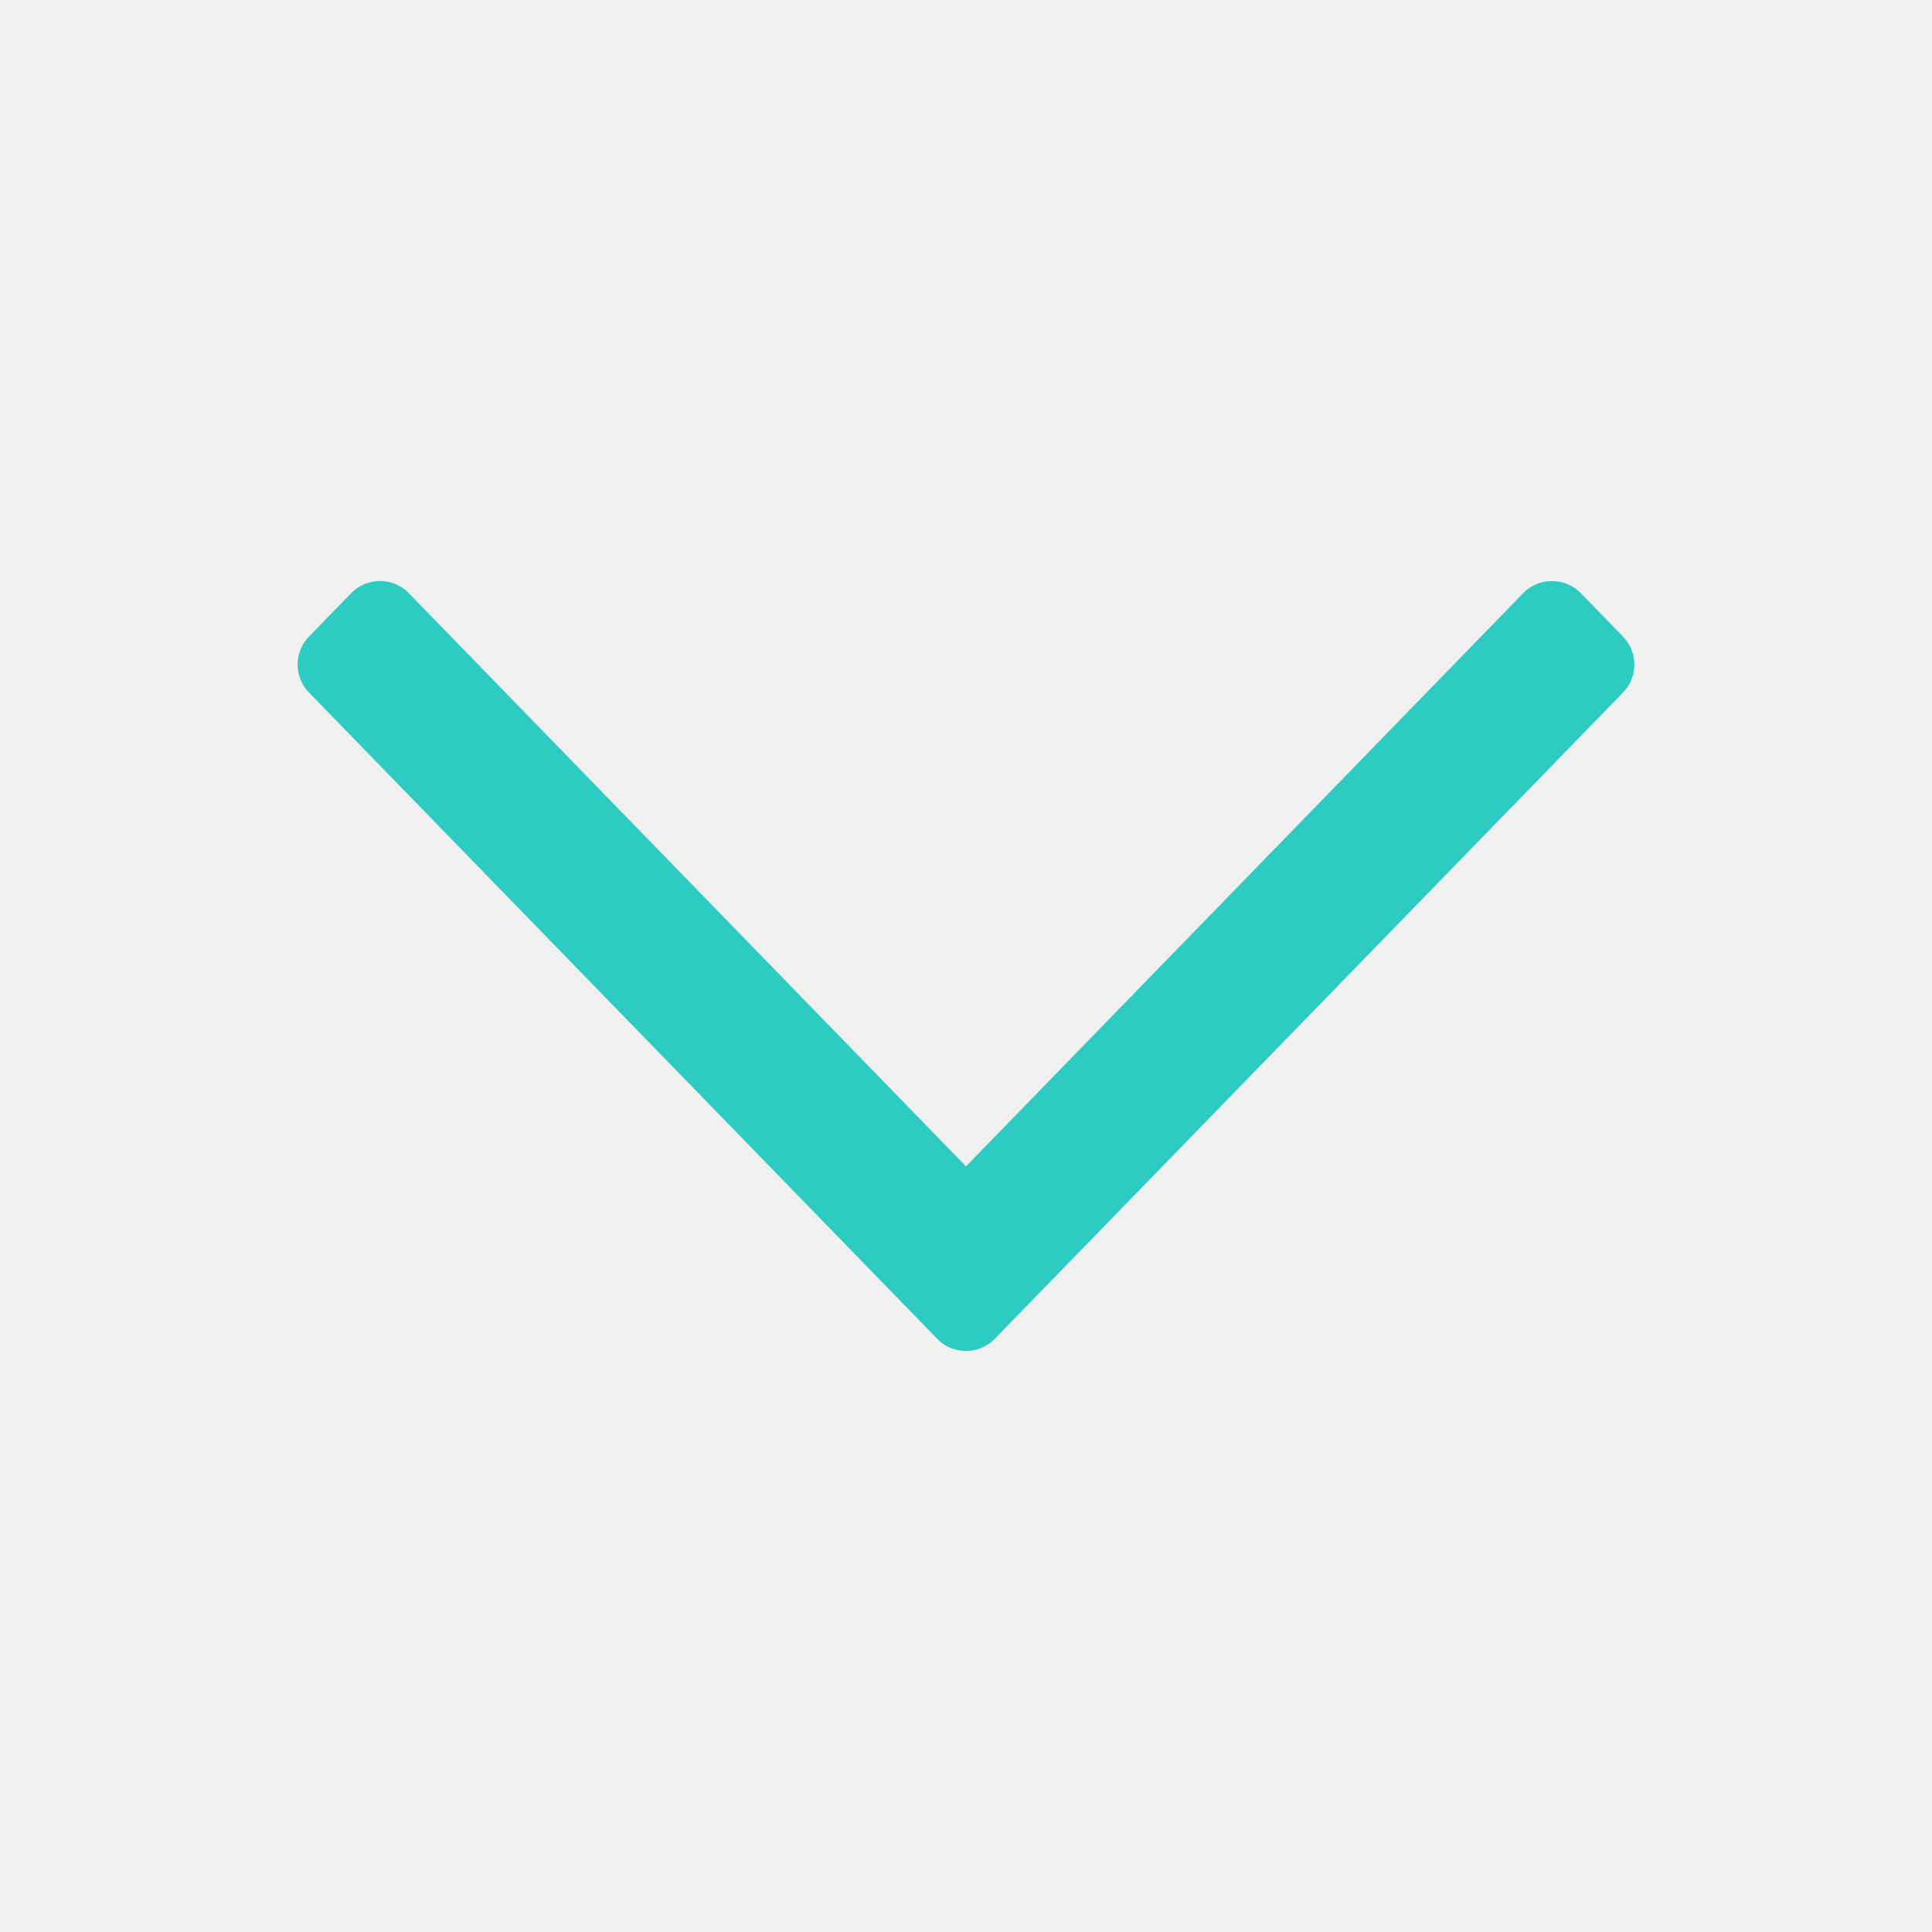
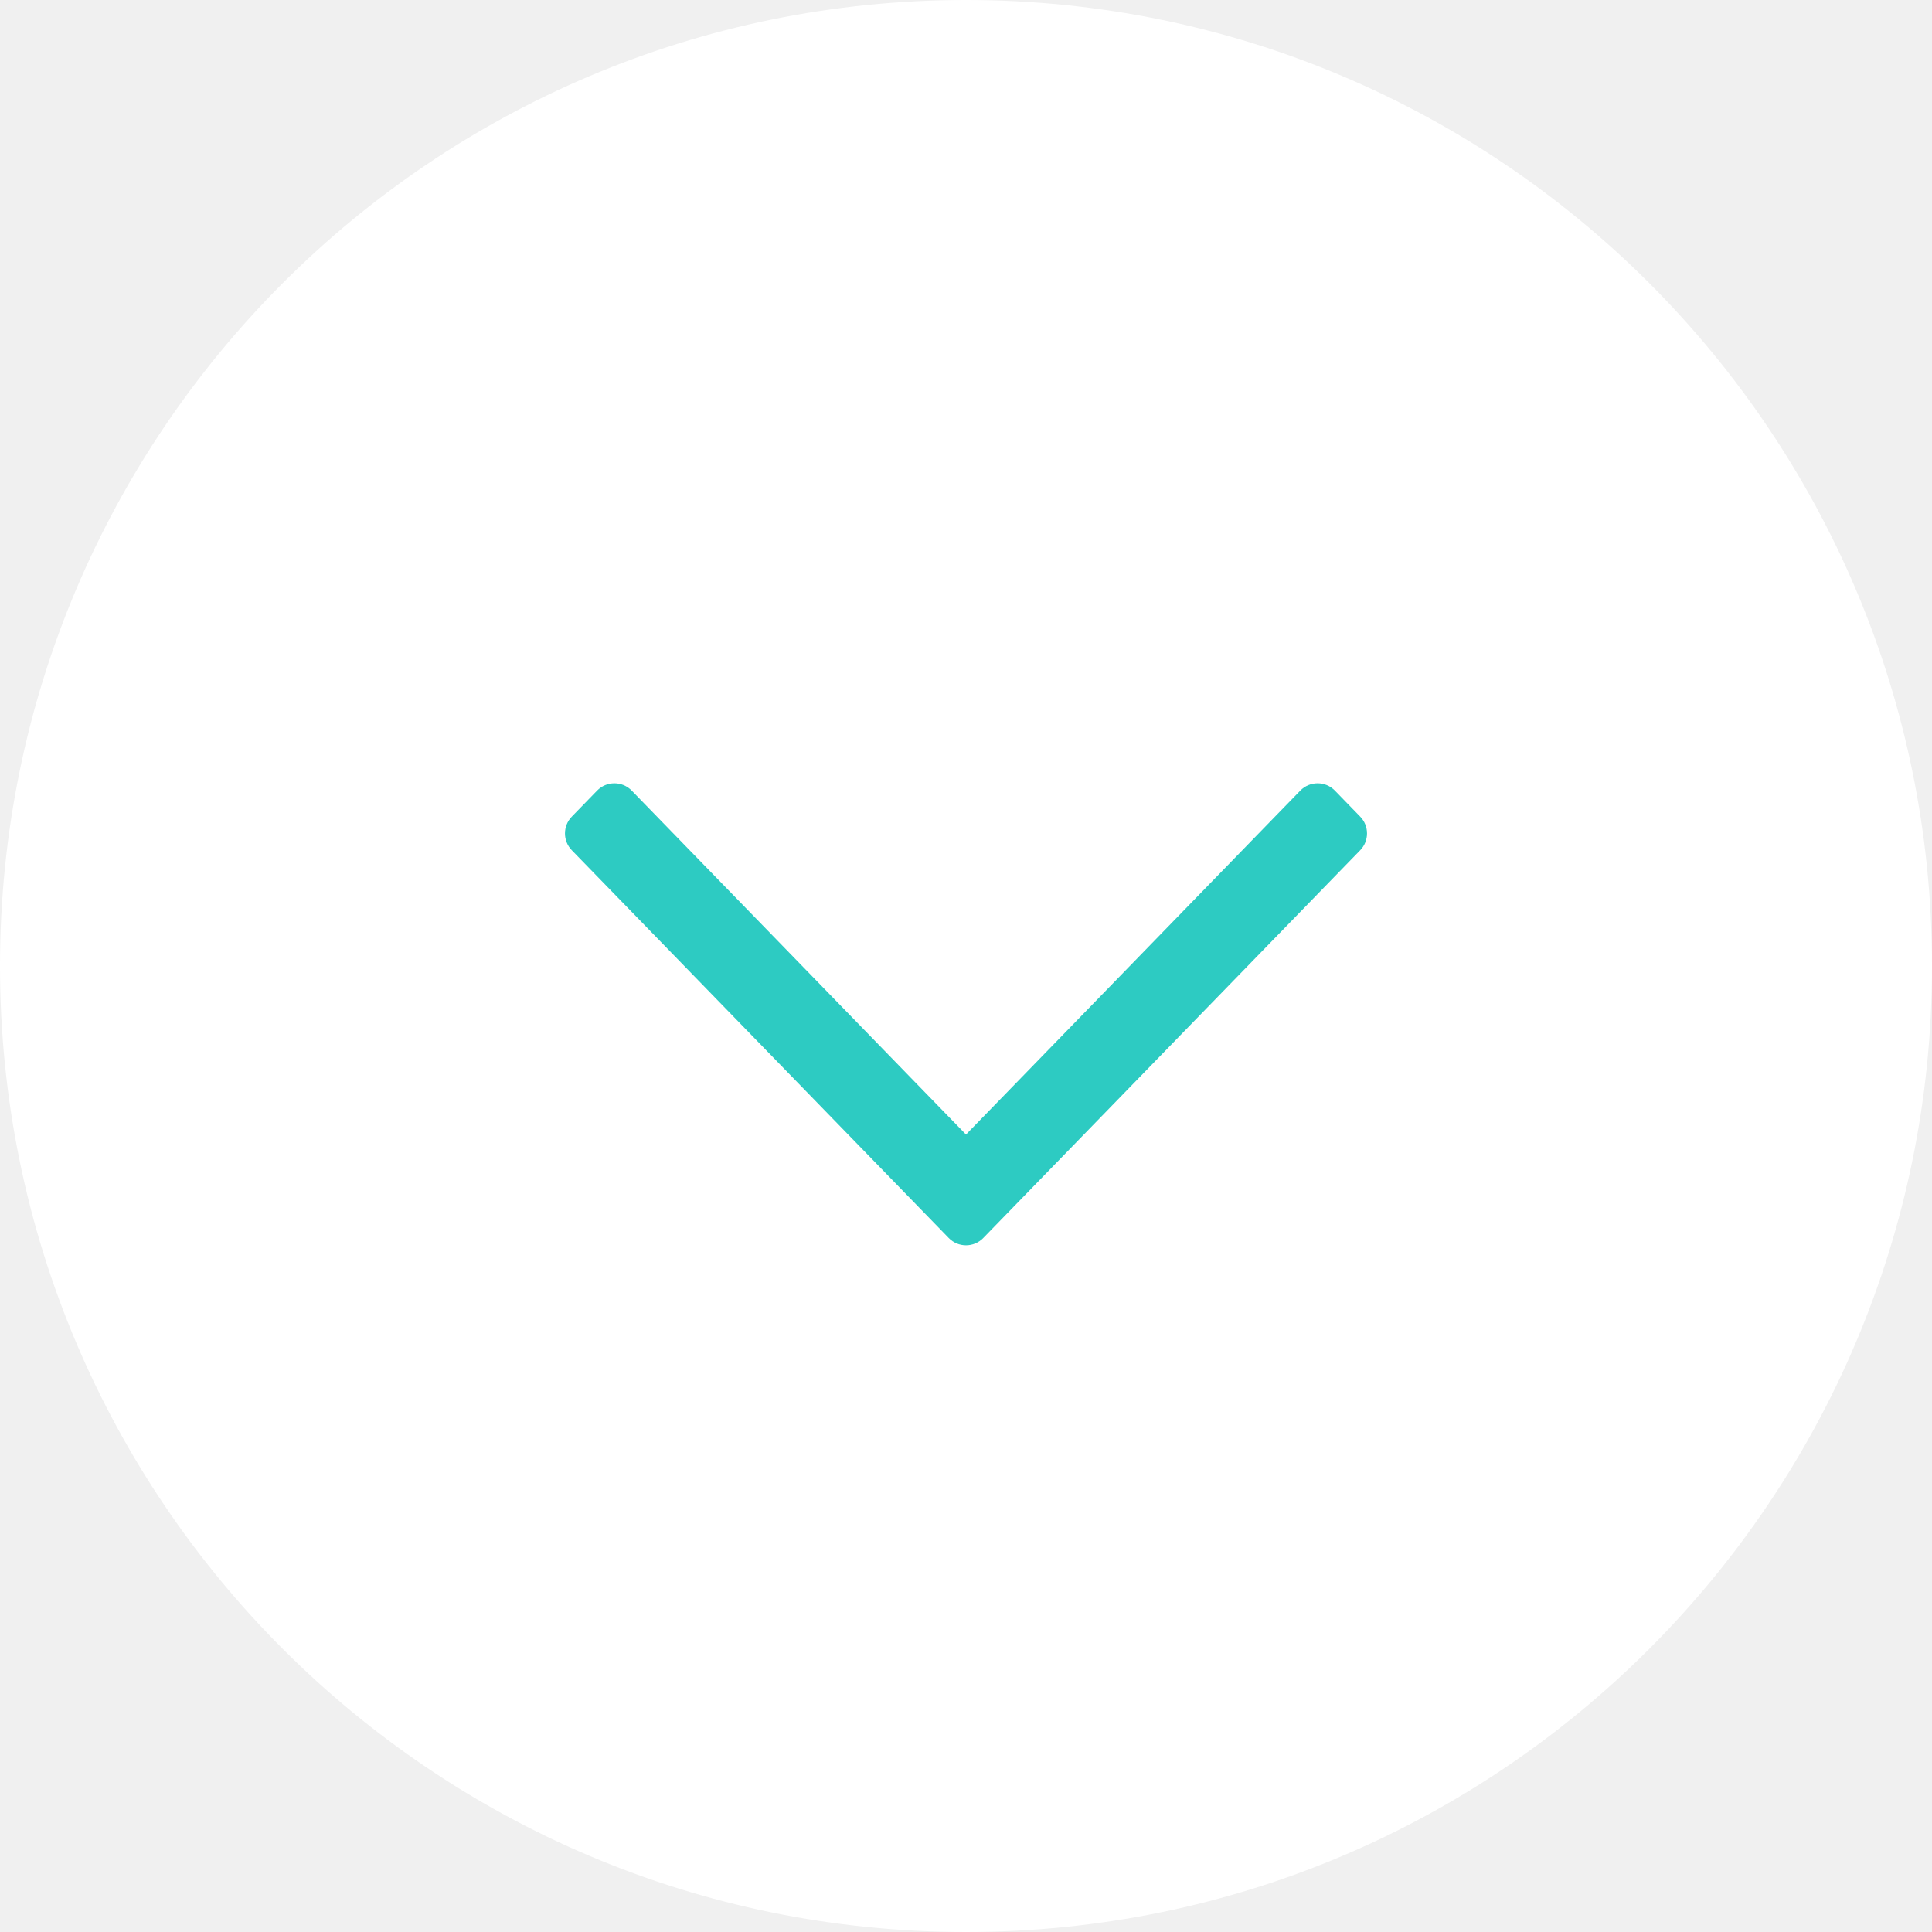
- <svg xmlns="http://www.w3.org/2000/svg" width="24" height="24" viewBox="0 0 24 24" fill="none">
-   <path fill-rule="evenodd" clip-rule="evenodd" d="M3.839 8.604C3.65 8.41 3.65 8.101 3.839 7.907L4.362 7.369C4.558 7.167 4.883 7.167 5.079 7.369L12 14.489L18.921 7.369C19.117 7.167 19.442 7.167 19.638 7.369L20.161 7.907C20.35 8.101 20.35 8.41 20.161 8.604L12.358 16.631C12.162 16.833 11.838 16.833 11.642 16.631L3.839 8.604Z" fill="#2DCBC2" />
+ <svg xmlns="http://www.w3.org/2000/svg" width="40" height="40" viewBox="0 0 40 40" fill="none">
+   <circle cx="20" cy="20" r="20" fill="white" />
+   <path fill-rule="evenodd" clip-rule="evenodd" d="M11.839 17.604C11.65 17.41 11.65 17.101 11.839 16.907L12.362 16.369C12.558 16.167 12.883 16.167 13.079 16.369L20 23.489L26.921 16.369C27.117 16.167 27.442 16.167 27.638 16.369L28.161 16.907C28.35 17.101 28.35 17.41 28.161 17.604L20.358 25.631C20.162 25.833 19.838 25.833 19.642 25.631L11.839 17.604Z" fill="#2DCBC2" />
</svg>
